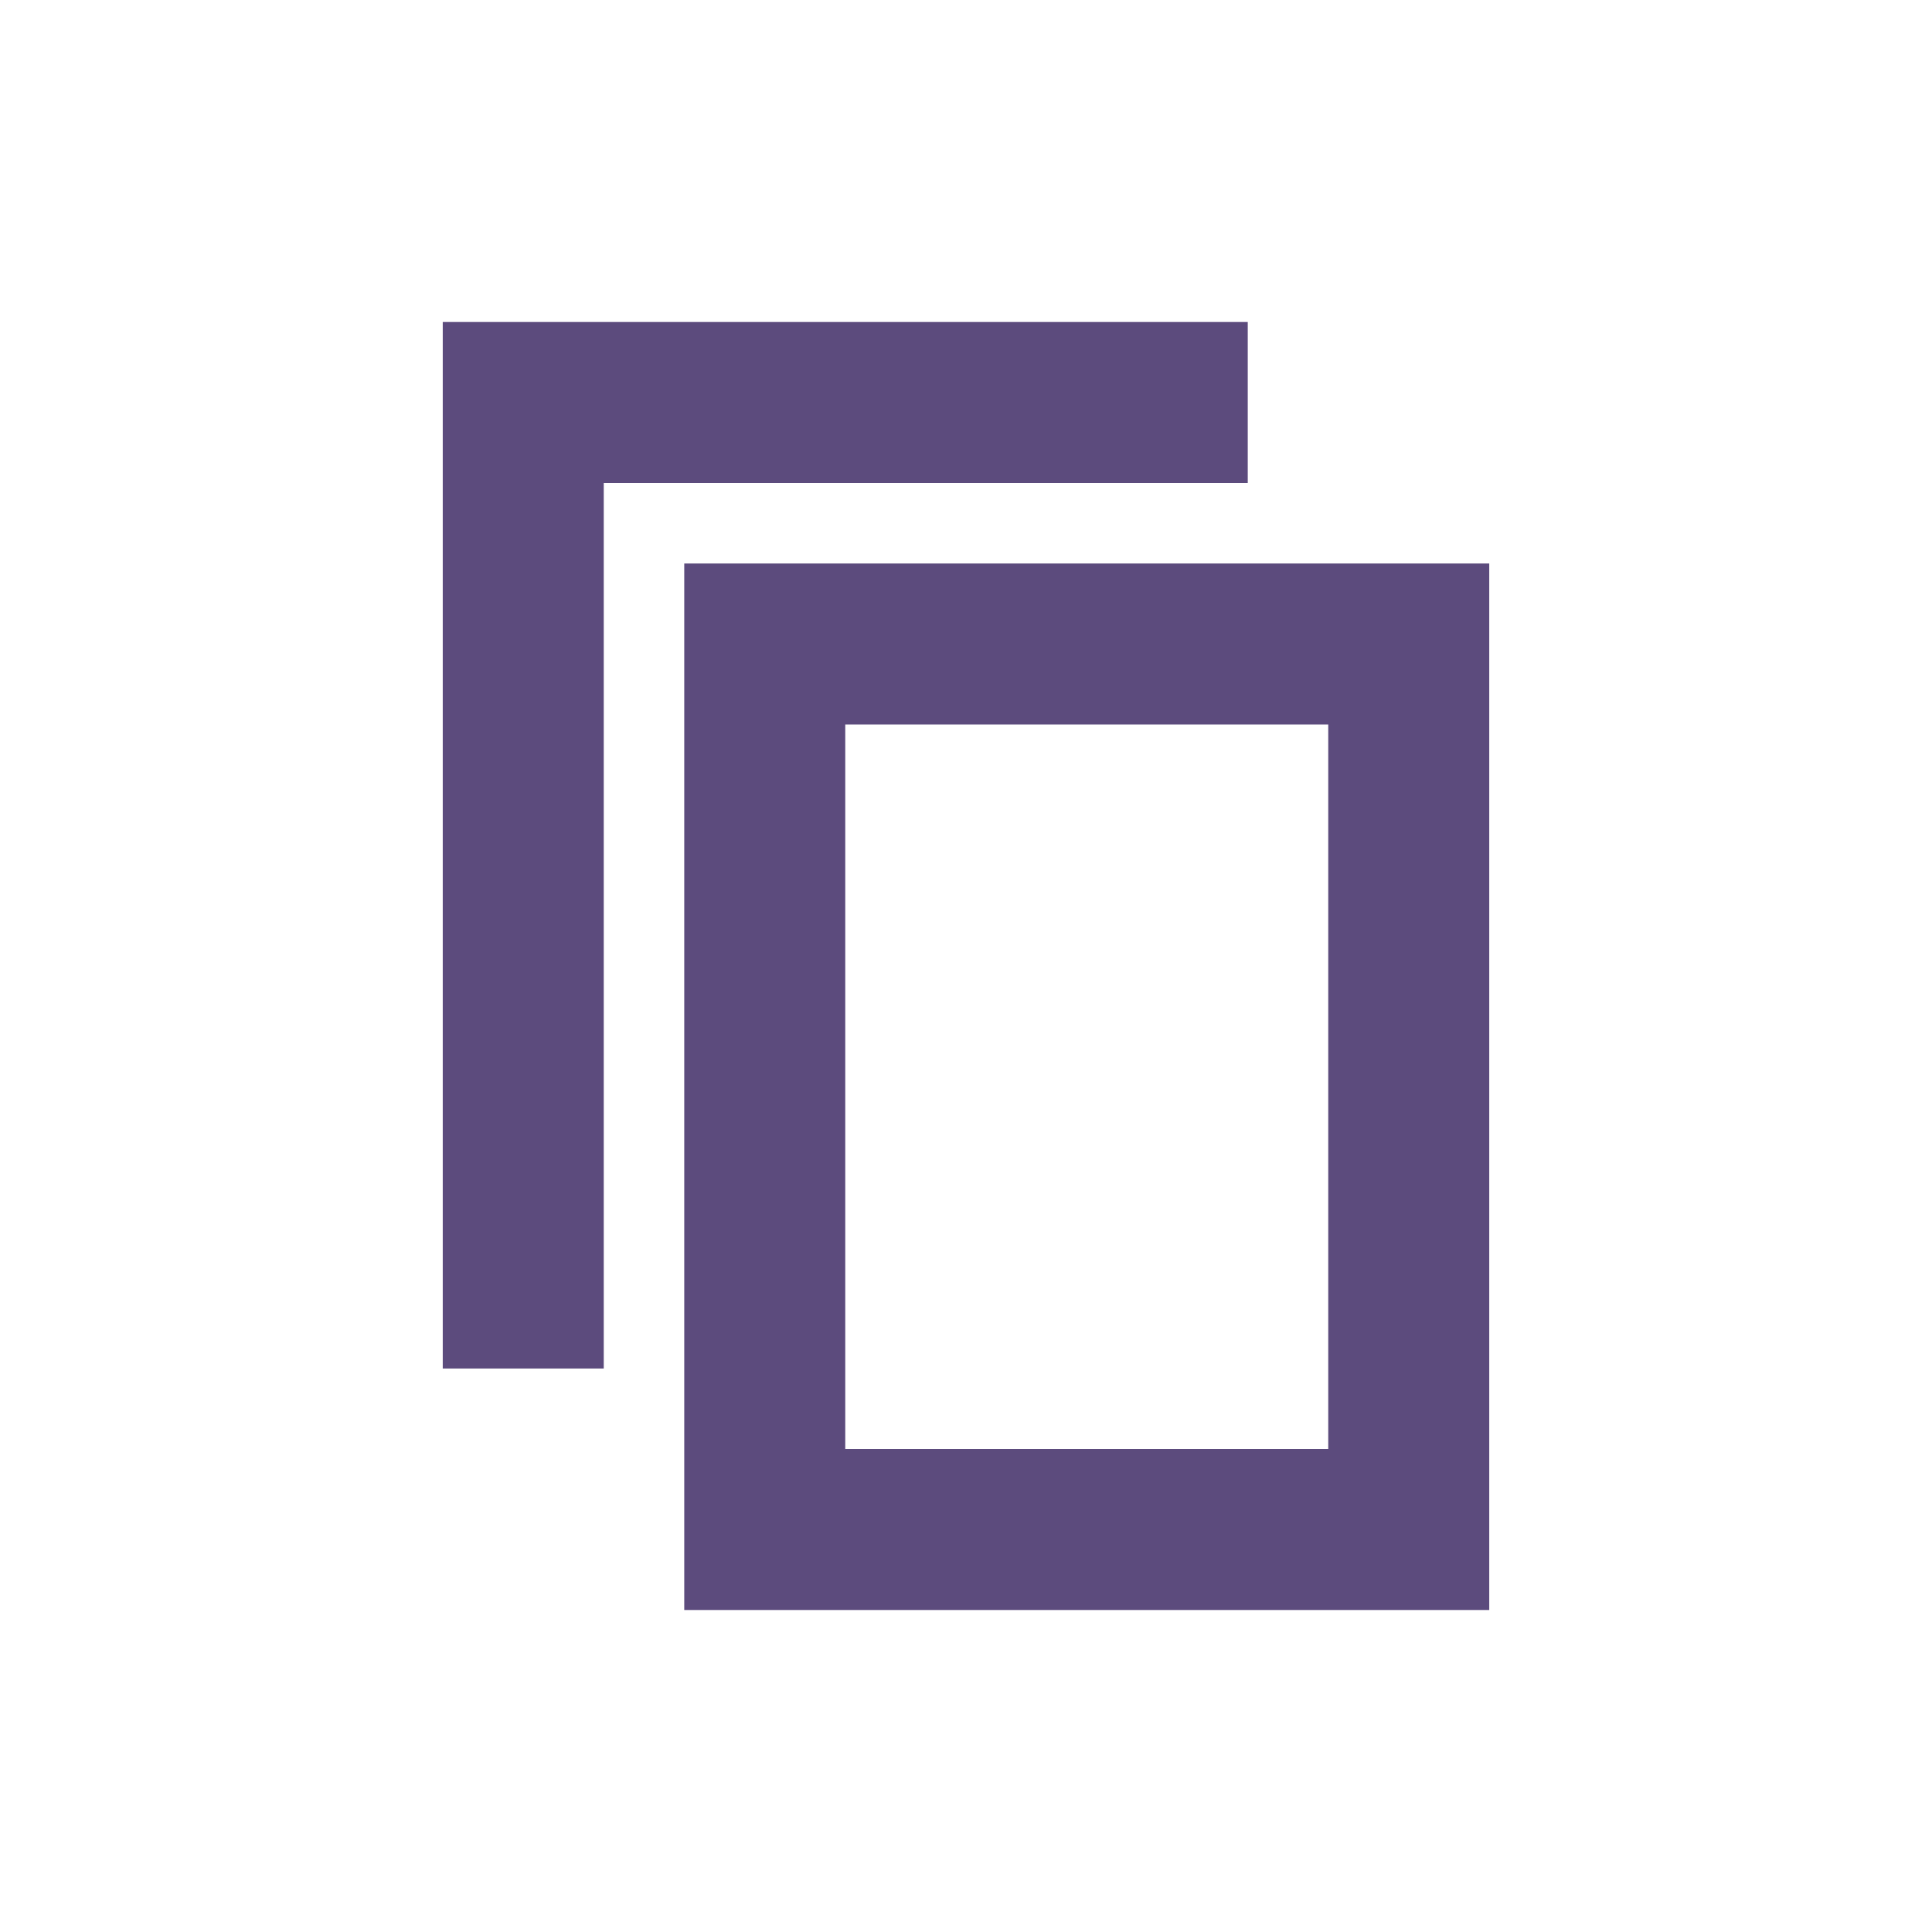
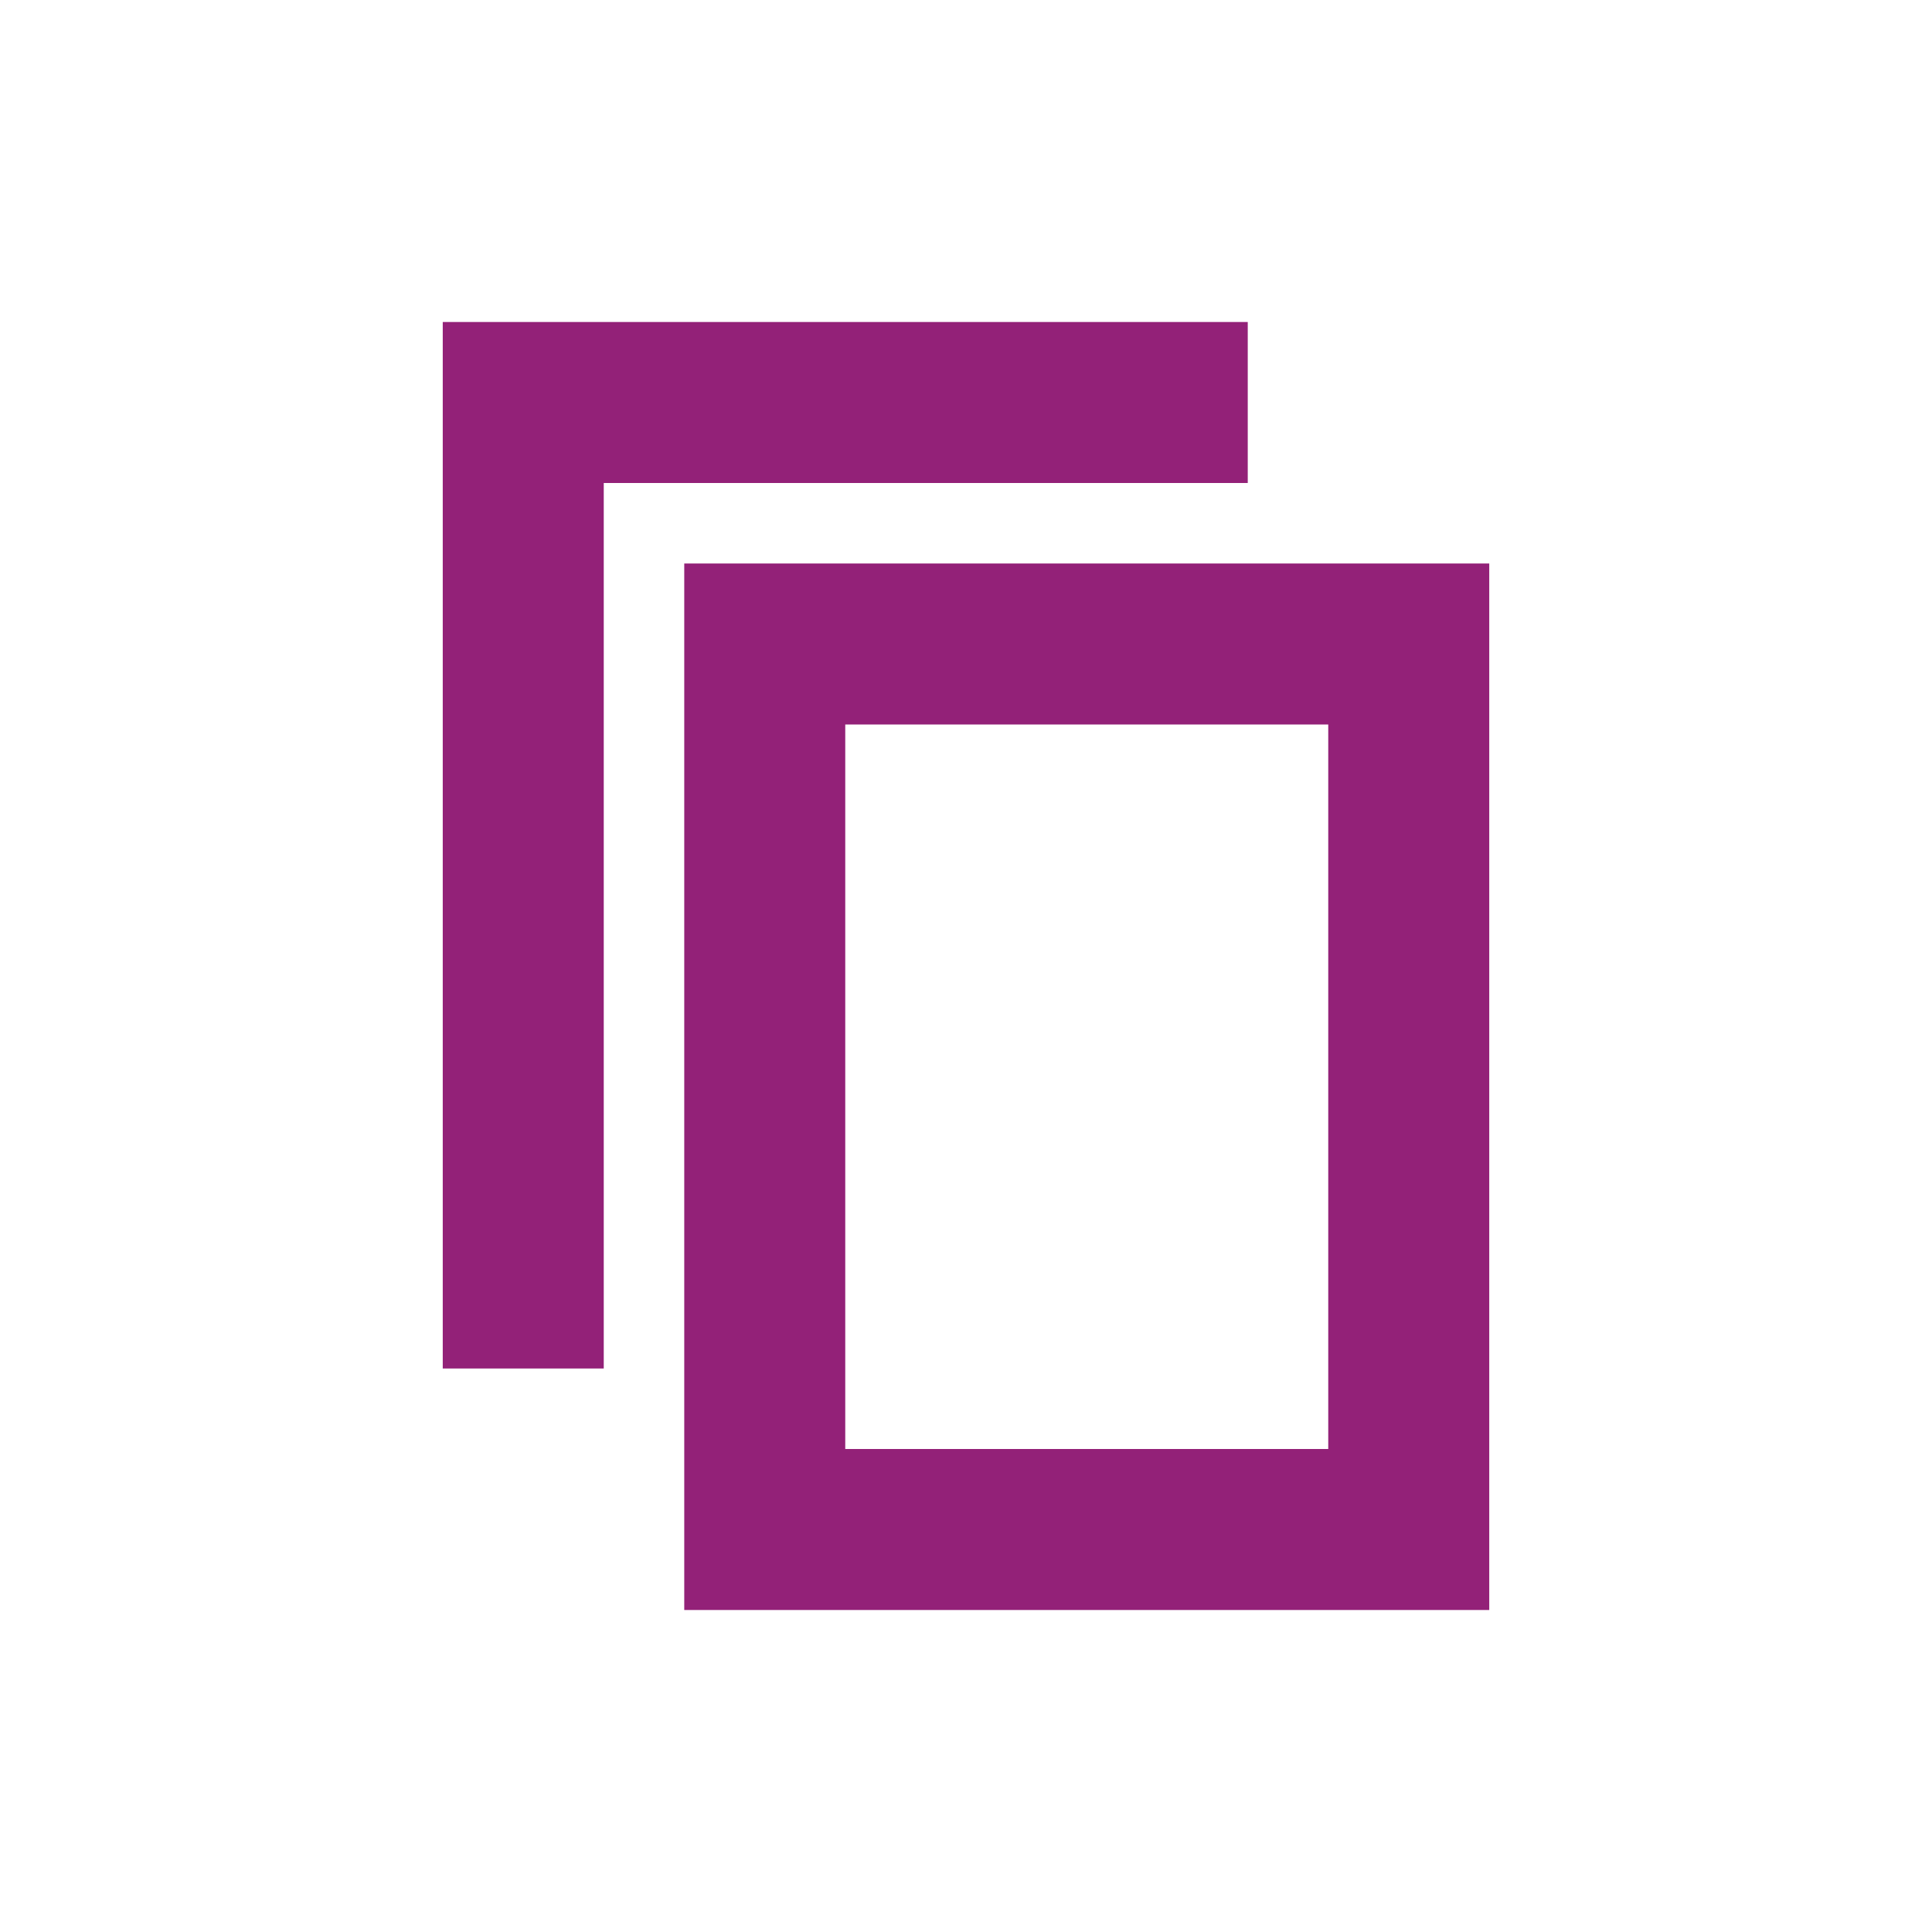
- <svg xmlns="http://www.w3.org/2000/svg" width="24px" height="24px" viewBox="0 0 24 24" version="1.1">
-   <g id="Artboard" stroke="none" stroke-width="1" fill="none" fill-rule="evenodd">
+ <svg xmlns="http://www.w3.org/2000/svg" version="1.1" id="Layer_1" x="0px" y="0px" viewBox="0 0 24 24" style="enable-background:new 0 0 24 24;" xml:space="preserve">
+   <style type="text/css">
+ 	.st0{fill:#932178;}
+ 	.st1{fill:none;}
+ </style>
+   <g id="Artboard">
    <g id="ic-copy" transform="translate(2, 2)">
-       <g id="Group_8993" transform="translate(3, 2)" fill="#5C4B7D" fill-rule="nonzero">
-         <polygon id="Path_18959" points="2.5 13 0.5 13 0.5 0 10.5 0 10.5 2 2.5 2" />
+       <g id="Group_8993" transform="translate(3, 2)">
+         <polygon id="Path_18959" class="st0" points="2.5,13 0.5,13 0.5,0 10.5,0 10.5,2 2.5,2    " />
      </g>
-       <polygon id="Rectangle_4640" points="0 0 20 0 20 20 0 20" />
-       <g id="Group_8994" transform="translate(6, 5)" fill="#5C4B7D" fill-rule="nonzero">
-         <path d="M10.5,13 L0.5,13 L0.5,0 L10.5,0 L10.5,13 Z M2.5,11 L8.5,11 L8.5,2 L2.5,2 L2.5,11 Z" id="Path_18960" />
+       <polygon id="Rectangle_4640" class="st1" points="0,0 20,0 20,20 0,20   " />
+       <g id="Group_8994" transform="translate(6, 5)">
+         <path id="Path_18960" class="st0" d="M10.5,13h-10V0h10V13z M2.5,11h6V2h-6V11z" />
      </g>
    </g>
  </g>
</svg>
